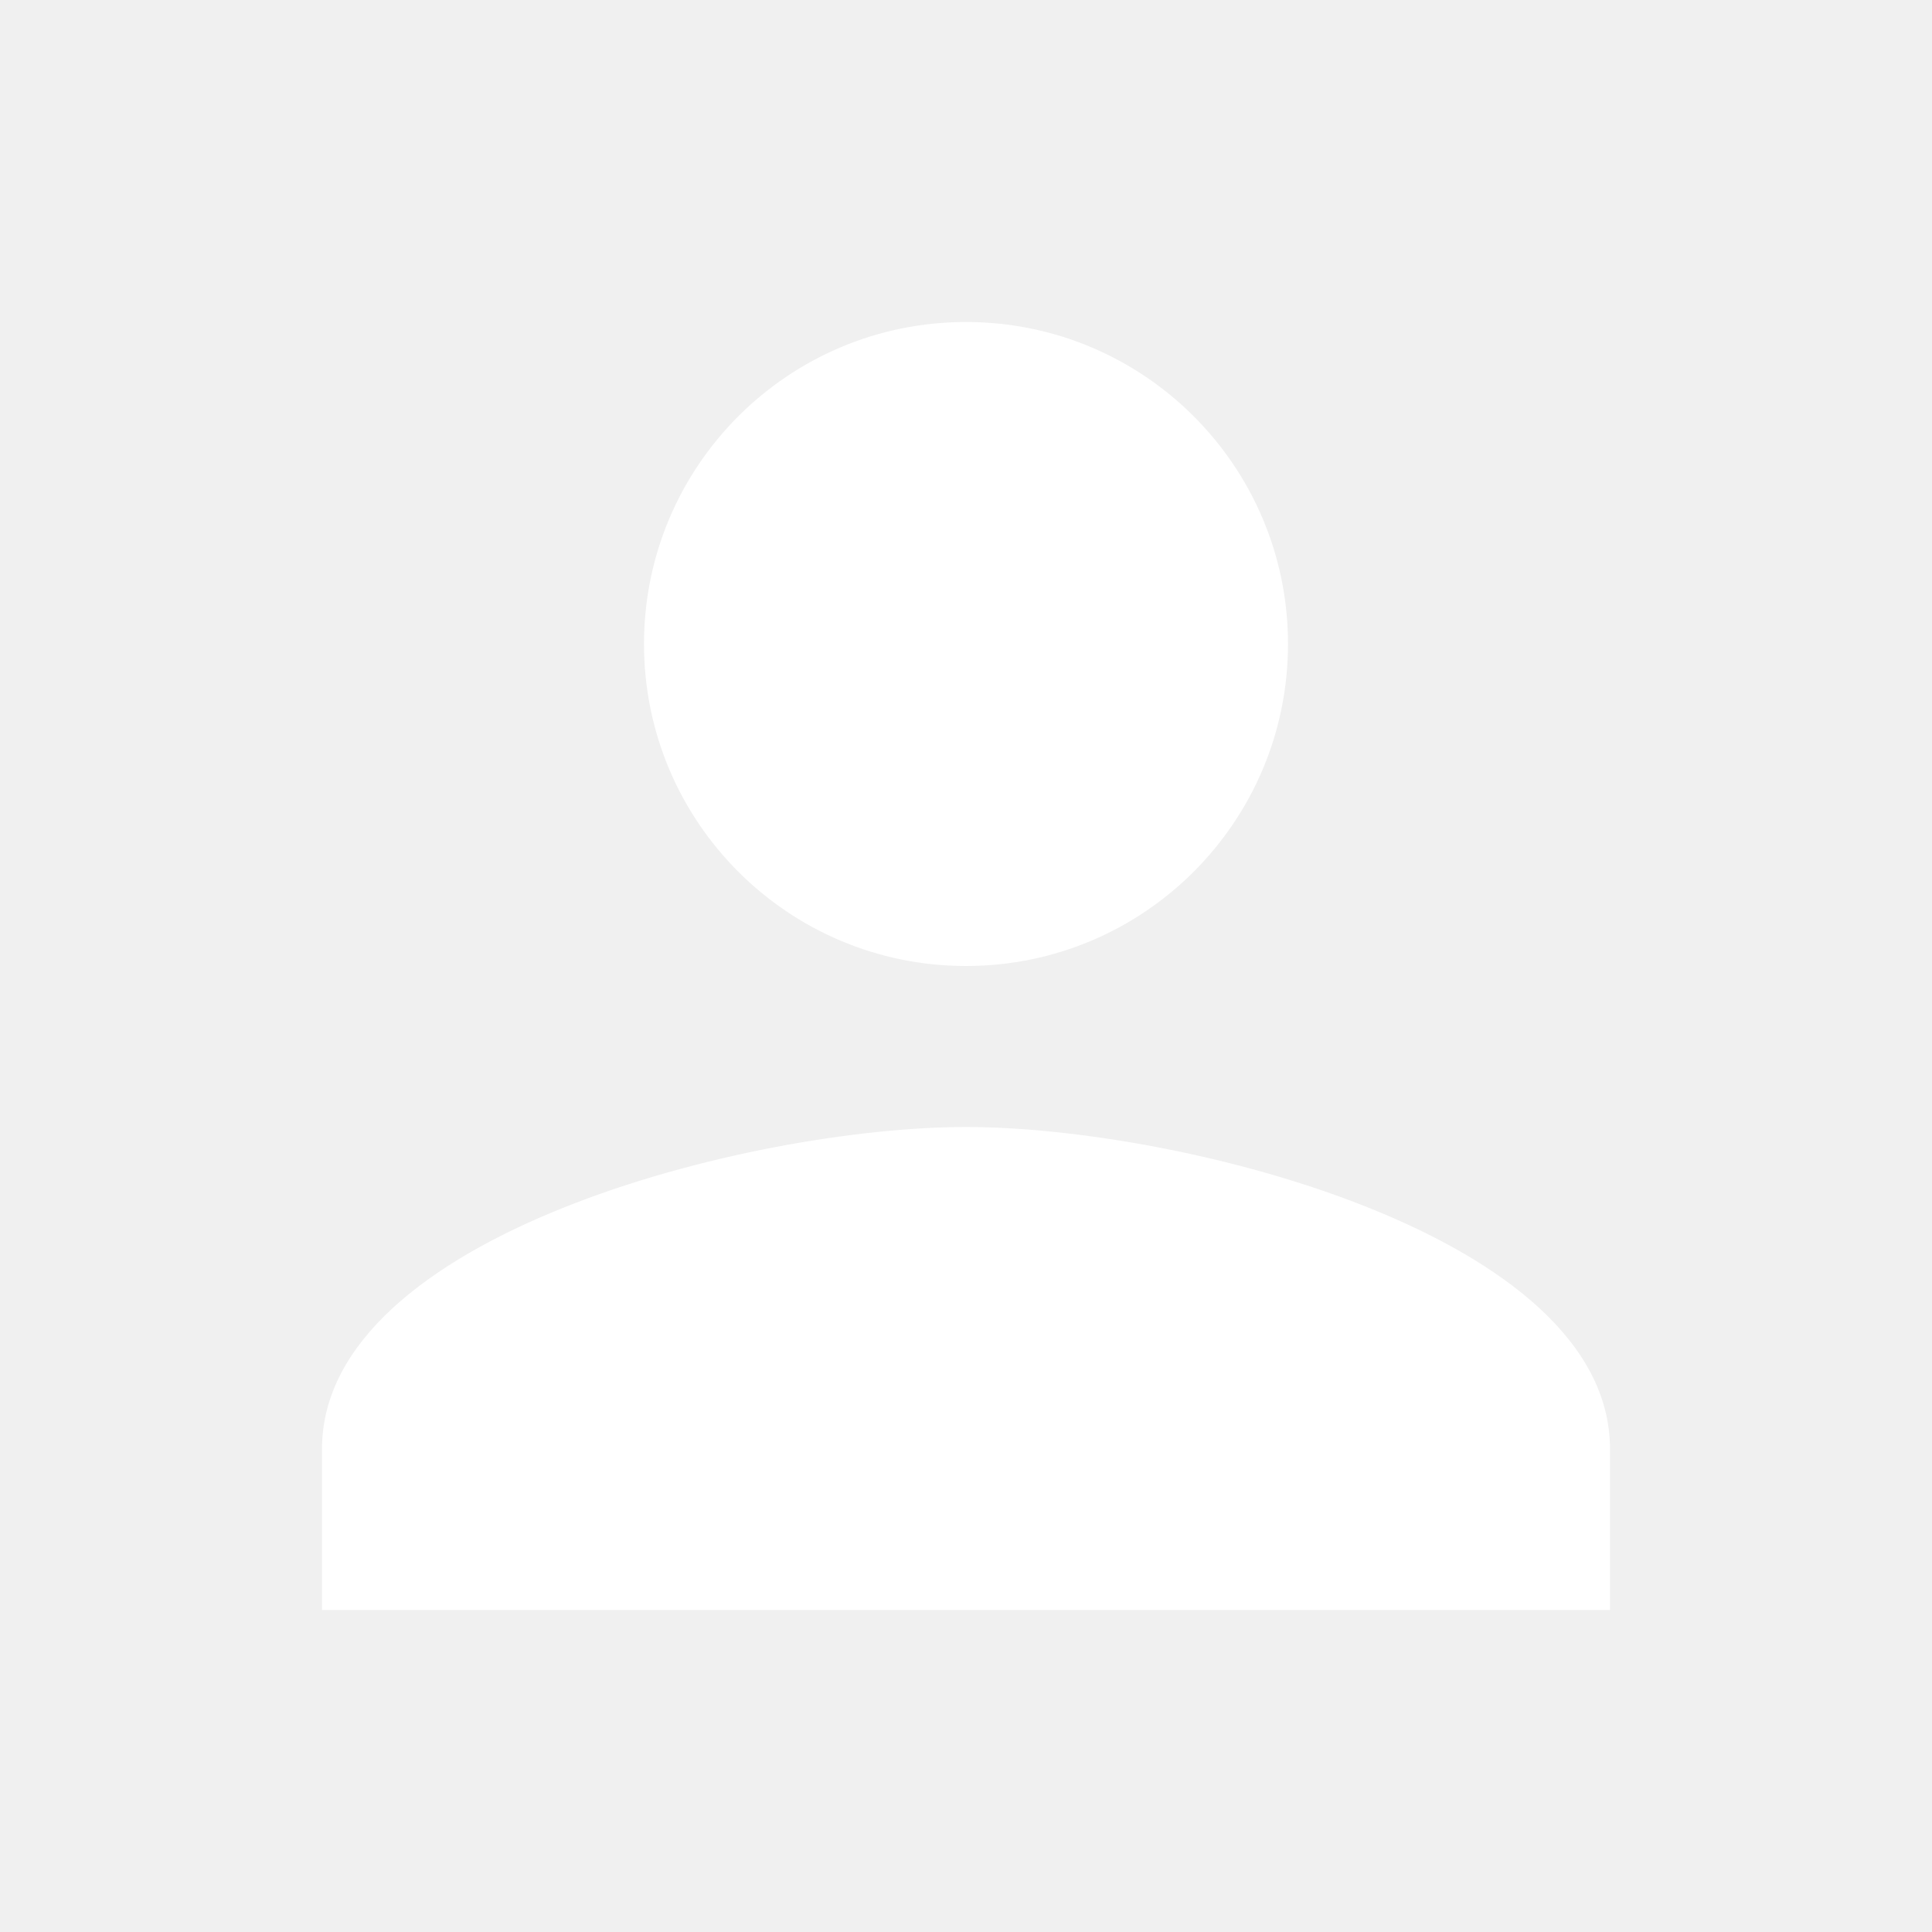
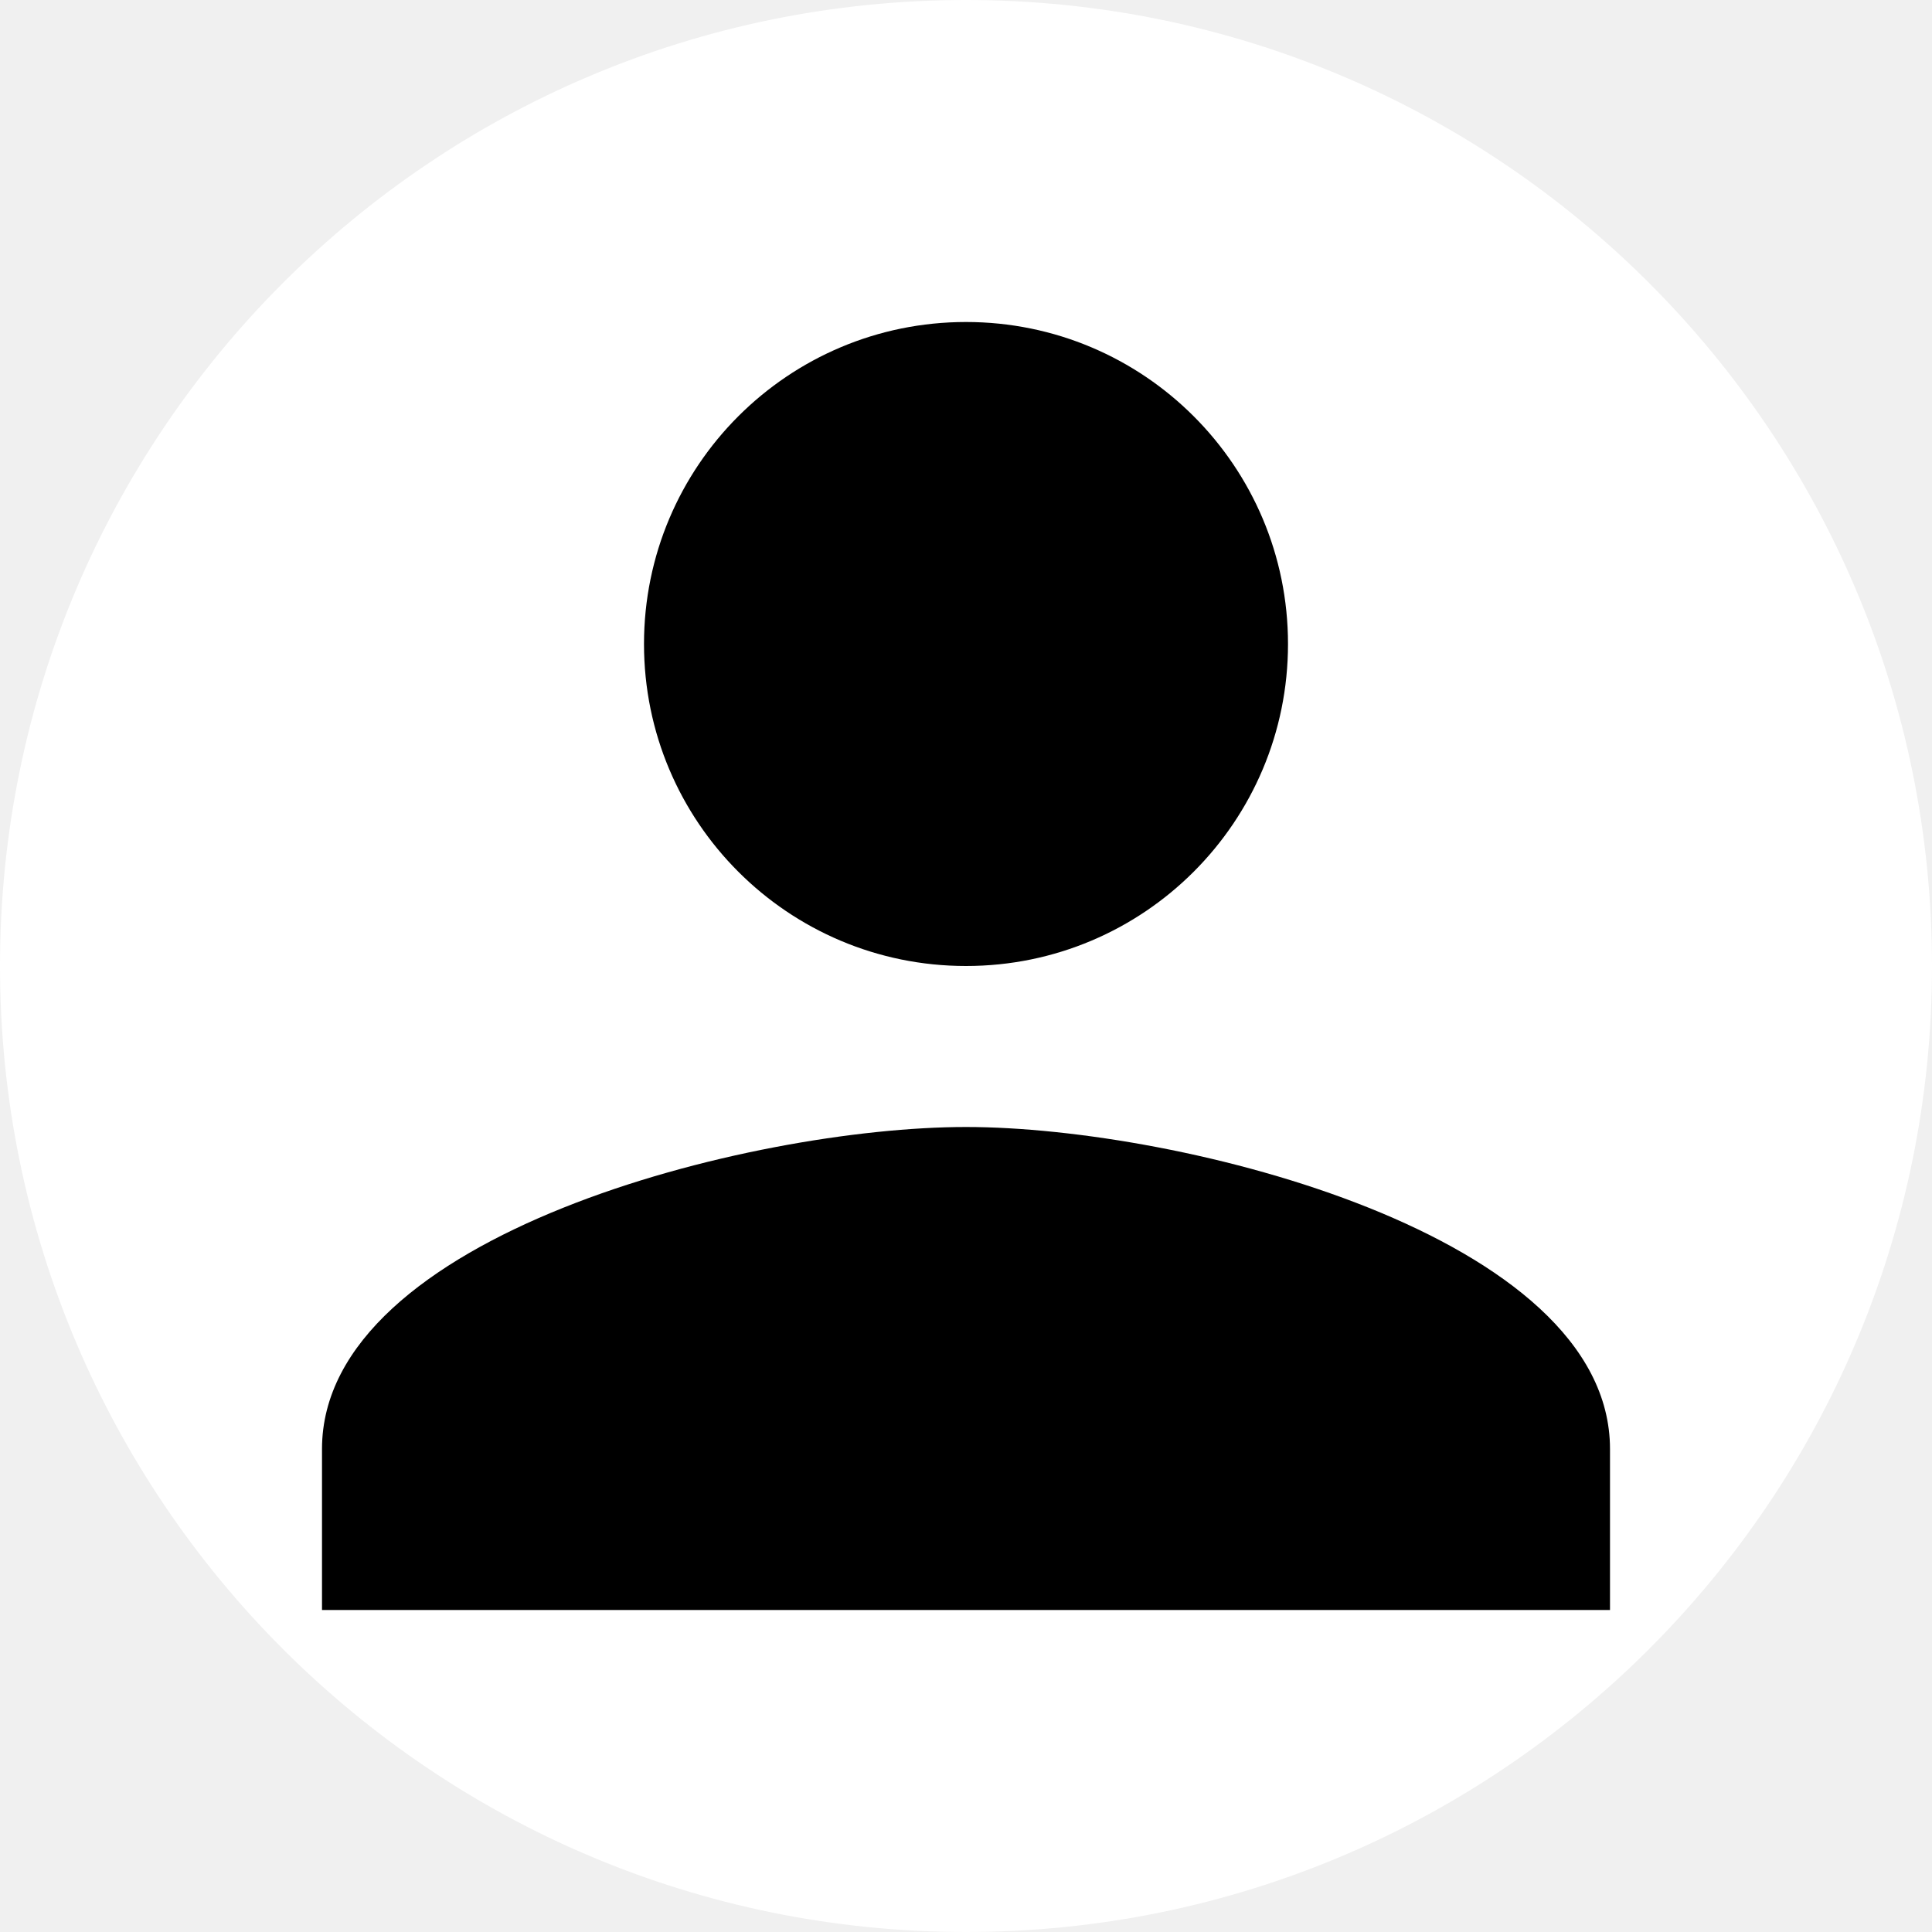
- <svg xmlns="http://www.w3.org/2000/svg" viewBox="0 0 24 24" fill="white" width="32" height="32">
-   <path d="M12 12c2.21 0 4-1.79 4-4s-1.79-4-4-4-4 1.79-4 4 1.79 4 4 4zm0 2c-2.67 0-8 1.34-8 4v2h16v-2c0-2.66-5.33-4-8-4z" />
+ <svg xmlns="http://www.w3.org/2000/svg" viewBox="0 0 24 24" width="32" height="32">
+   <circle cx="12" cy="12" r="12" fill="white" />
+   <path d="M12 12c2.21 0 4-1.79 4-4s-1.79-4-4-4-4 1.79-4 4 1.79 4 4 4zm0 2c-2.67 0-8 1.34-8 4v2h16v-2c0-2.66-5.33-4-8-4z" fill="black" />
</svg>
